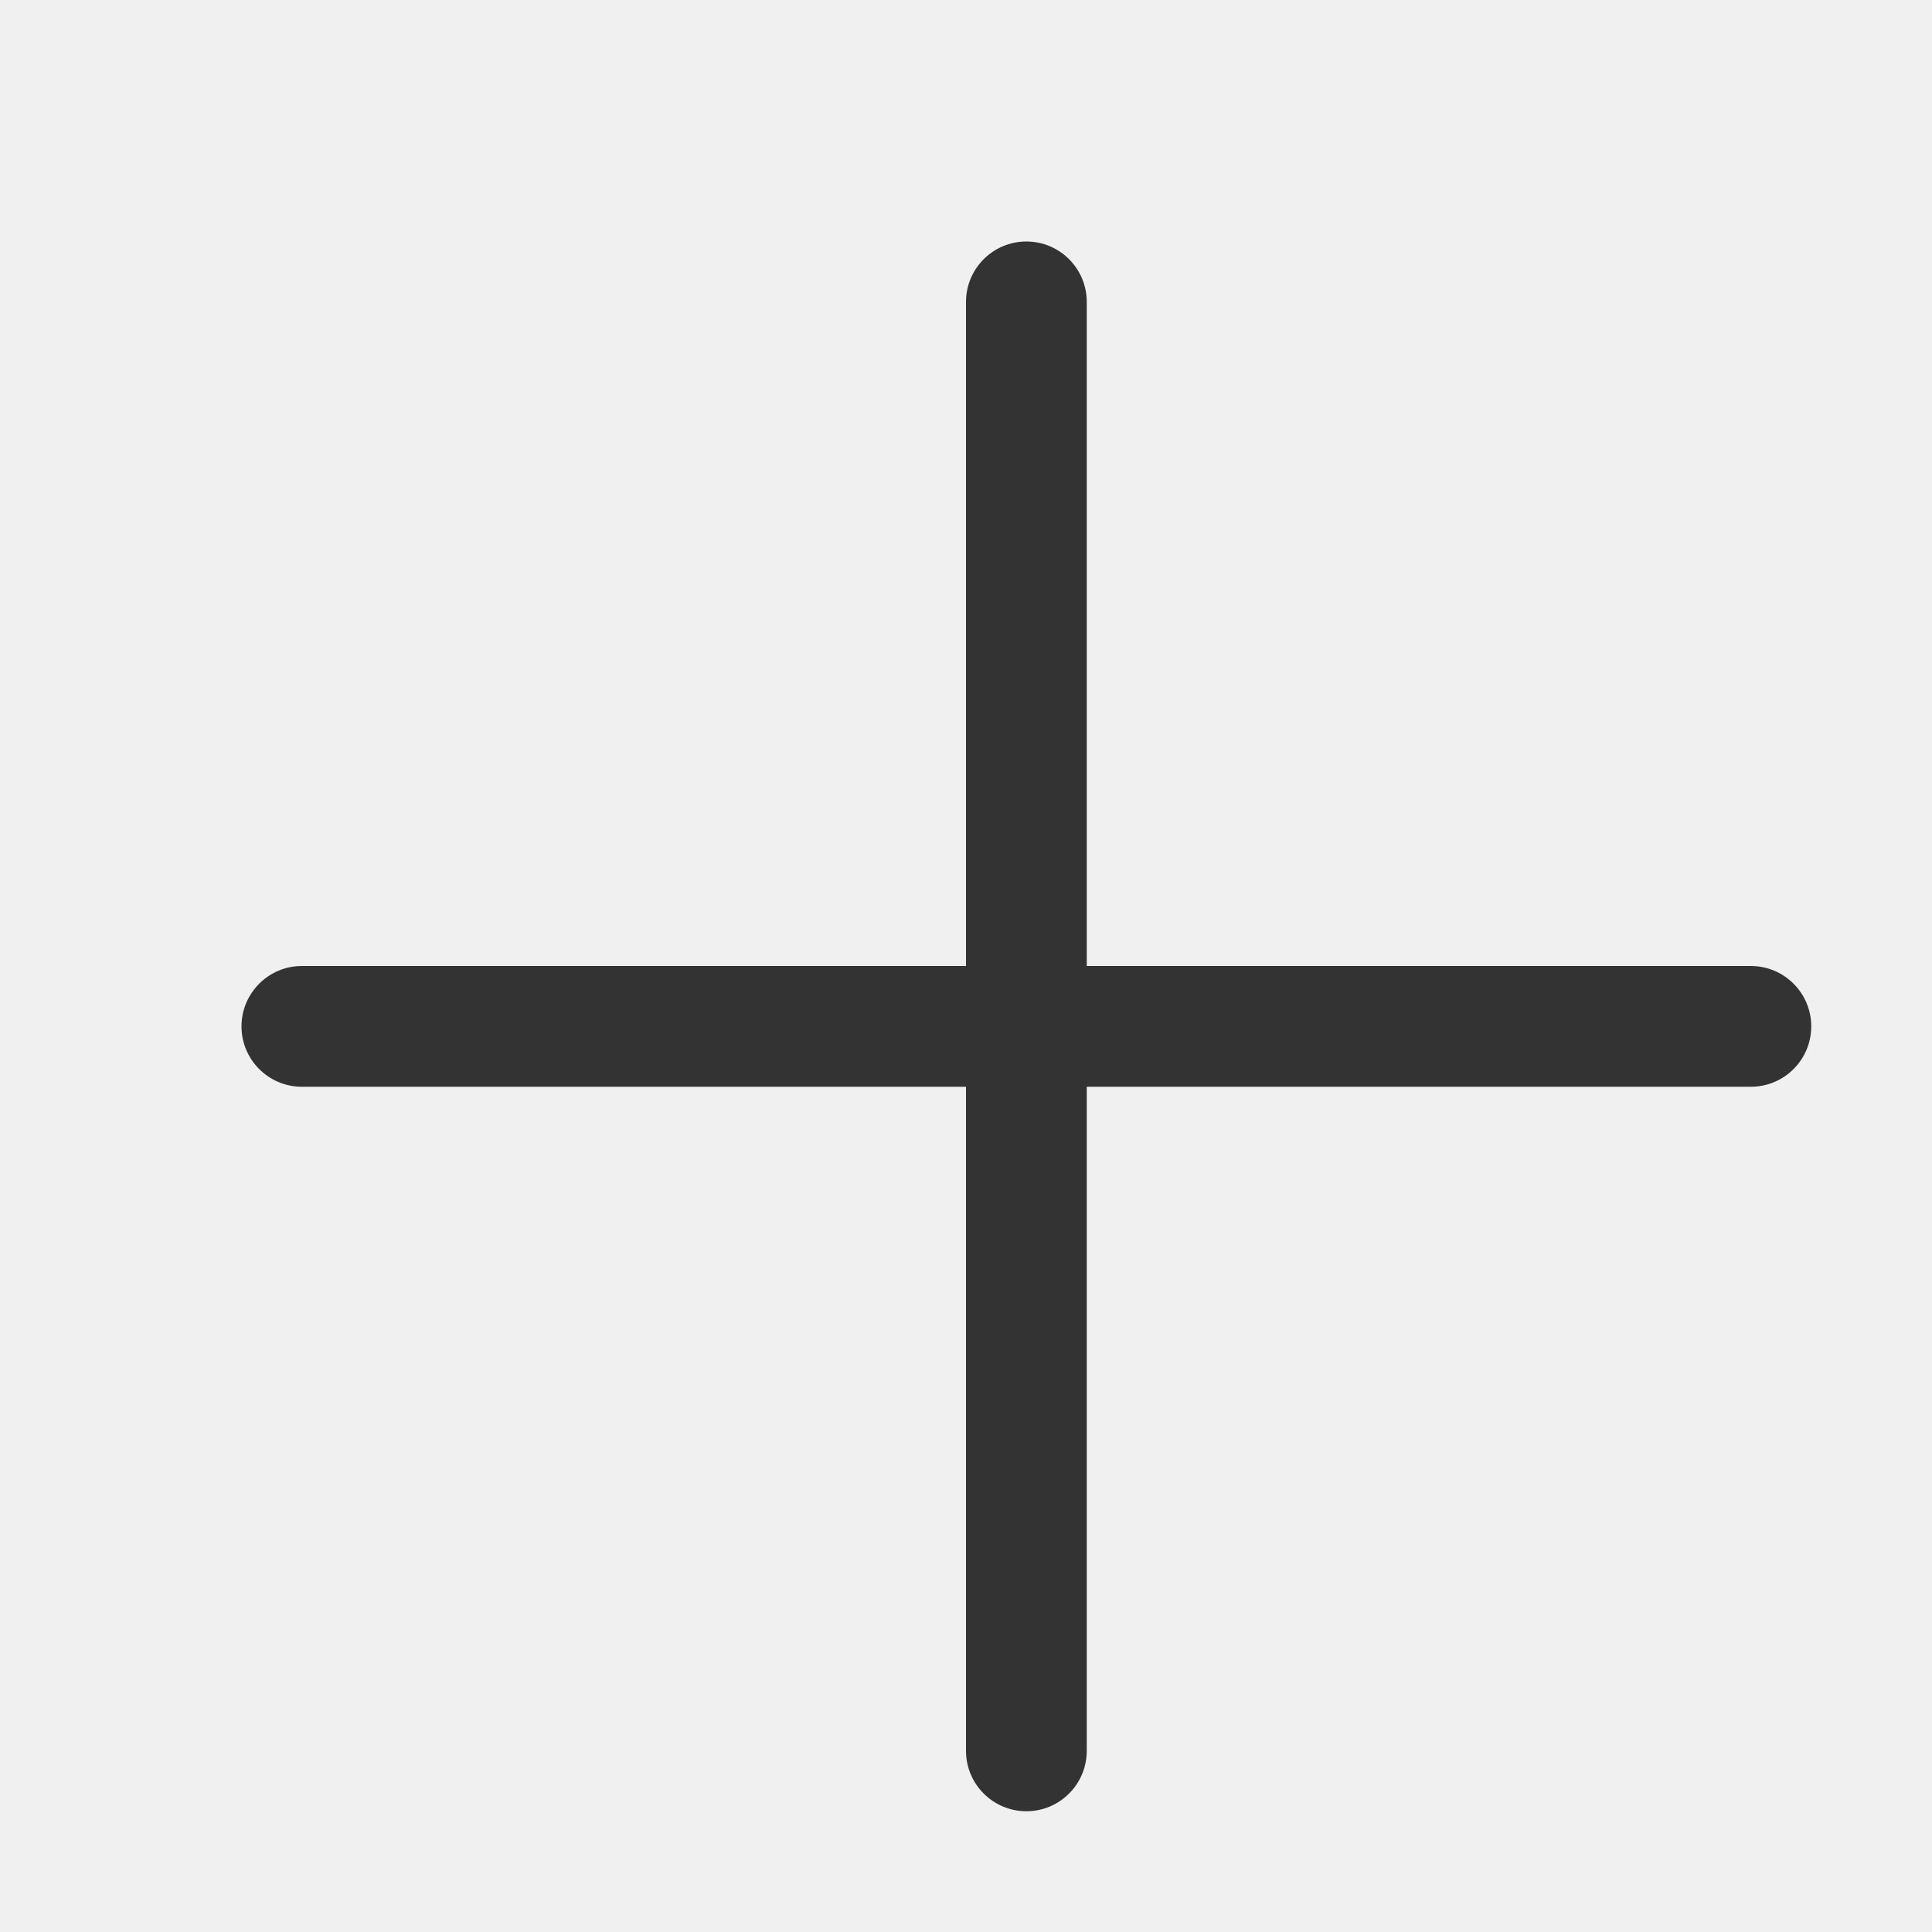
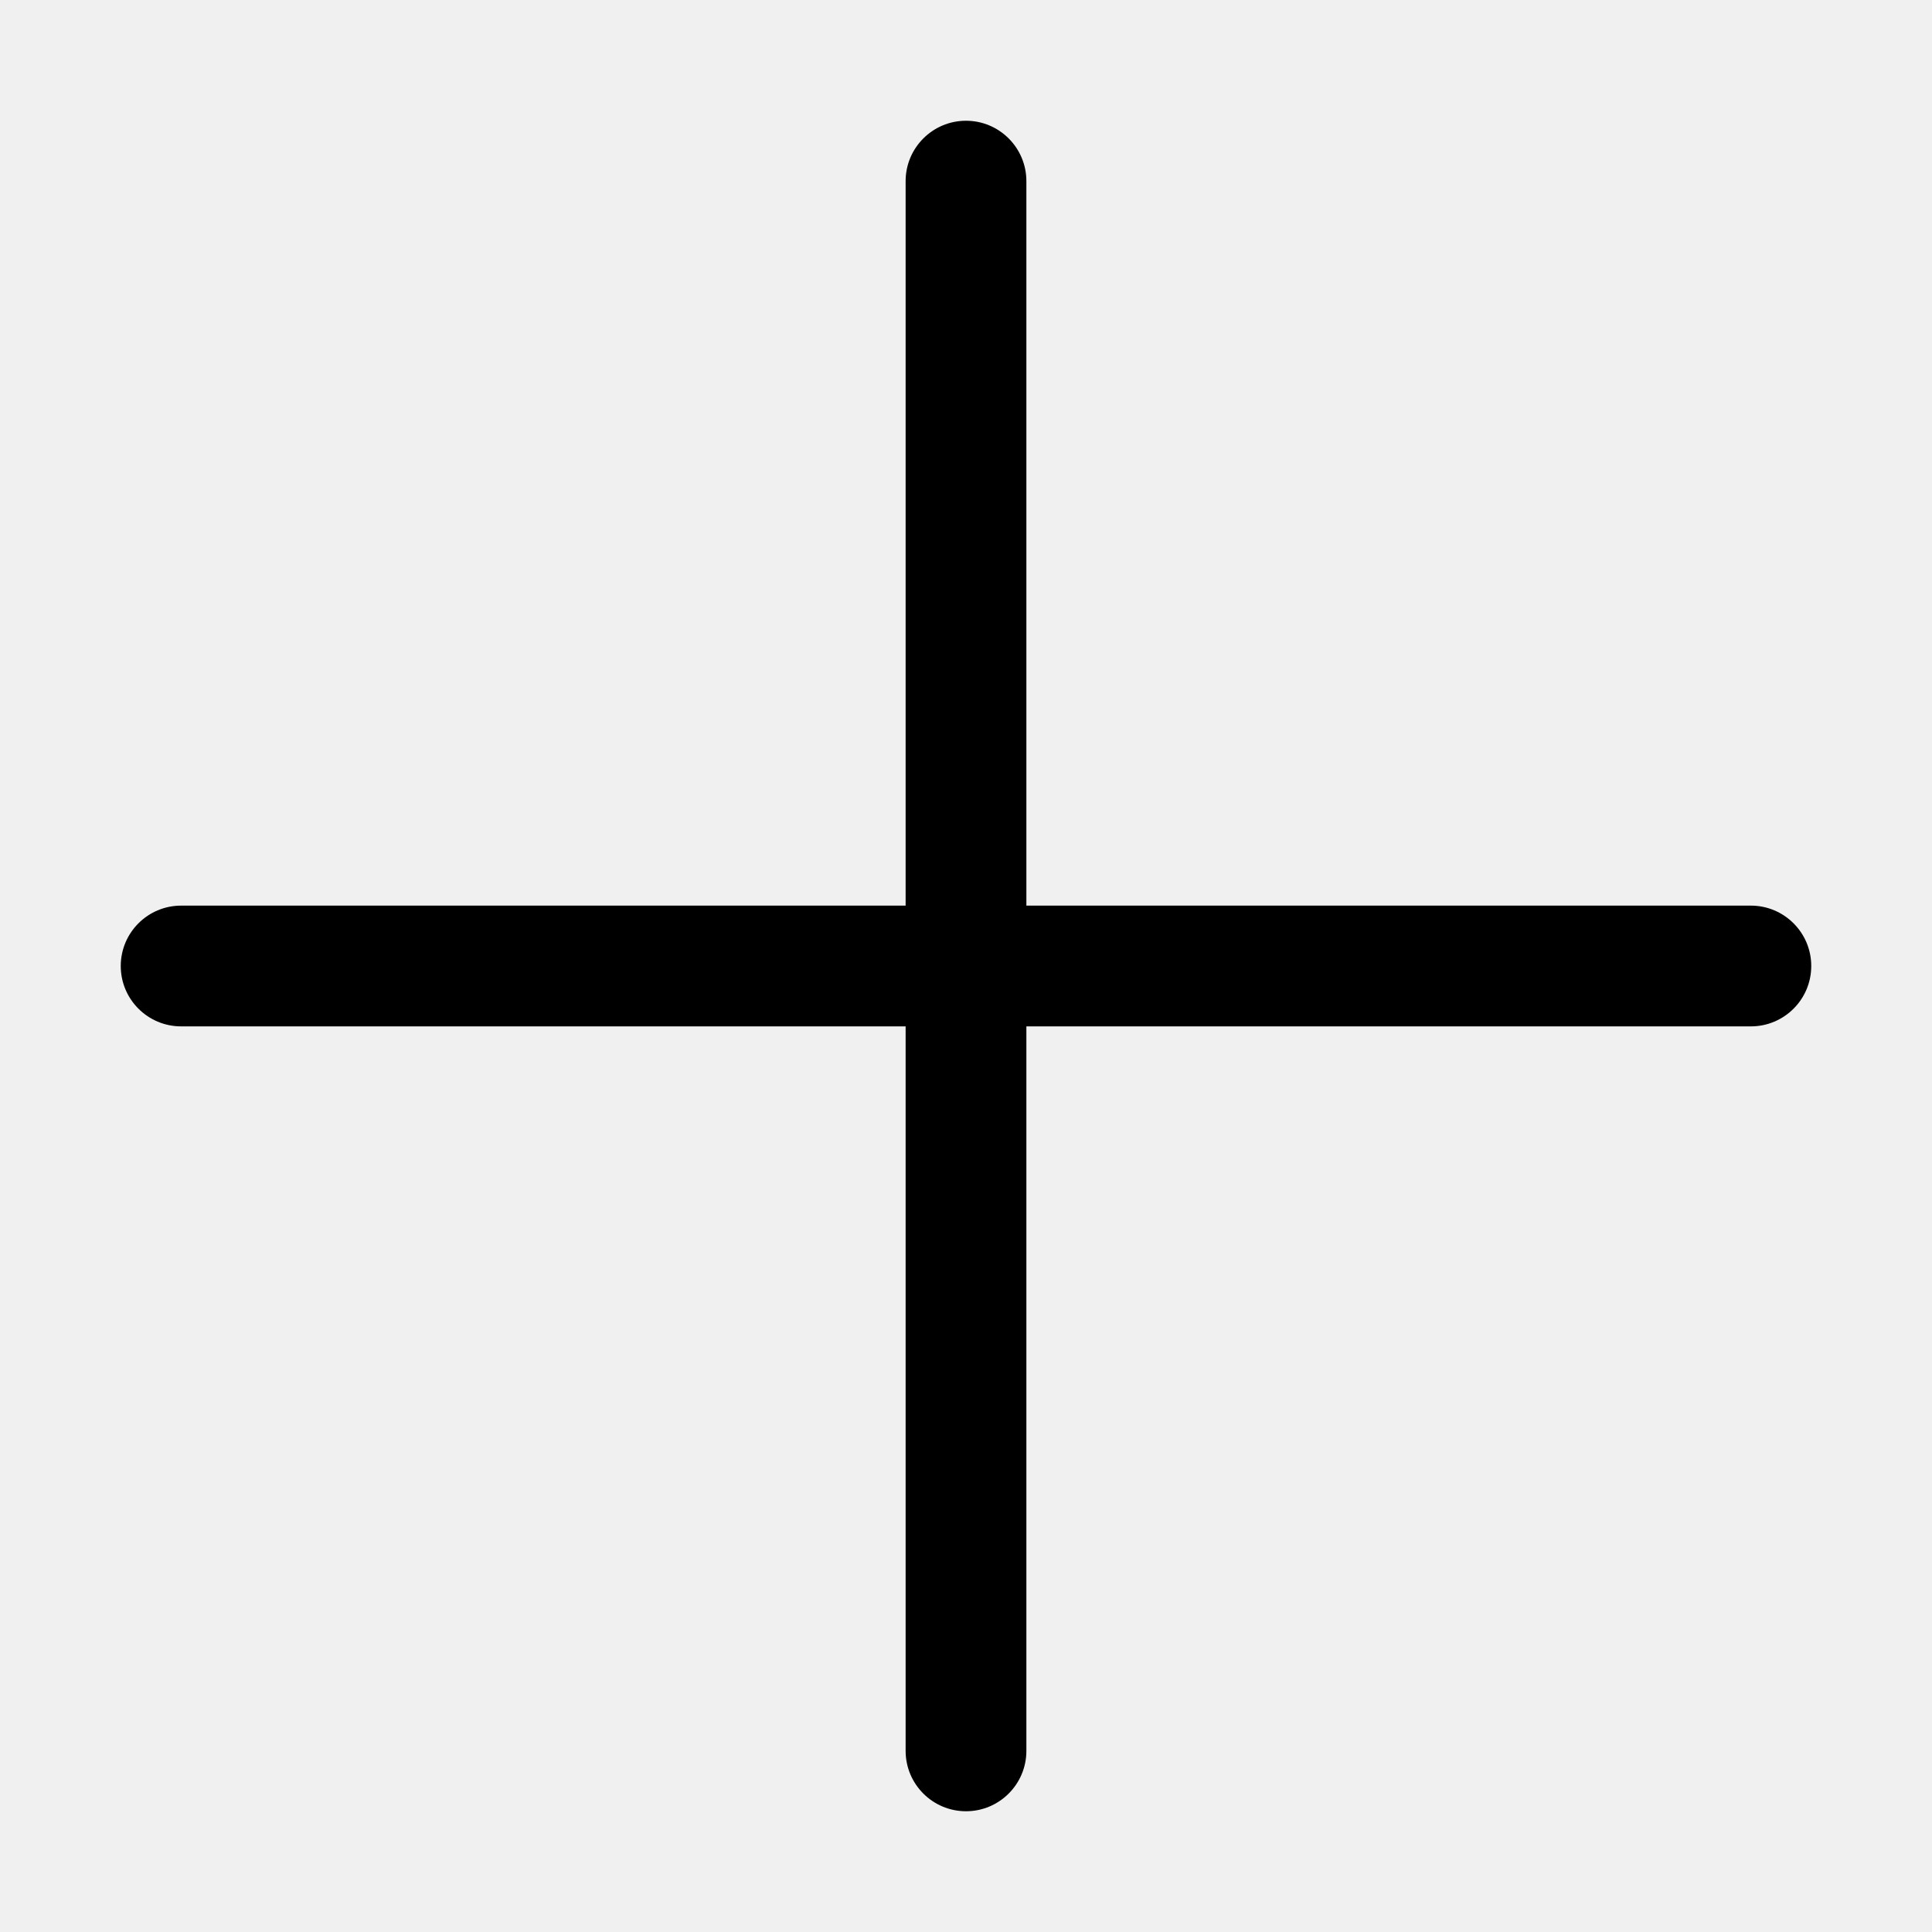
- <svg xmlns="http://www.w3.org/2000/svg" width="16" height="16" viewBox="0 0 16 16">
-   <path fill="#333" d="M8,8 L2.5,8 L2.5,8 C2.224,8 2,8.224 2,8.5 C2,8.776 2.224,9 2.5,9 L8,9 L8,14.5 C8,14.776 8.224,15 8.5,15 C8.776,15 9,14.776 9,14.5 L9,9 L14.5,9 C14.776,9 15,8.776 15,8.5 C15,8.224 14.776,8 14.5,8 L9,8 L9,2.5 L9,2.5 C9,2.224 8.776,2 8.5,2 L8.5,2 L8.5,2 C8.224,2 8,2.224 8,2.5 L8,8 Z" />
+ <svg xmlns="http://www.w3.org/2000/svg" xmlns:xlink="http://www.w3.org/1999/xlink" width="32px" height="32px" viewBox="0 0 32 32" version="1.1">
+   <defs>
+     <path d="M15,15 L15,3 C15,2.448 15.448,2 16,2 C16.552,2 17,2.448 17,3 L17,15 L29,15 C29.552,15 30,15.448 30,16 C30,16.552 29.552,17 29,17 L17,17 L17,29 C17,29.552 16.552,30 16,30 C15.448,30 15,29.552 15,29 L15,17 L3,17 C2.448,17 2,16.552 2,16 C2,15.448 2.448,15 3,15 L15,15 Z" id="path-1" />
+   </defs>
+   <g id="plus" stroke="none" stroke-width="1" fill="none" fill-rule="evenodd">
+     <mask id="mask-2" fill="white">
+       <use xlink:href="#path-1" />
+     </mask>
+     <use fill="#000000" xlink:href="#path-1" />
+   </g>
</svg>
